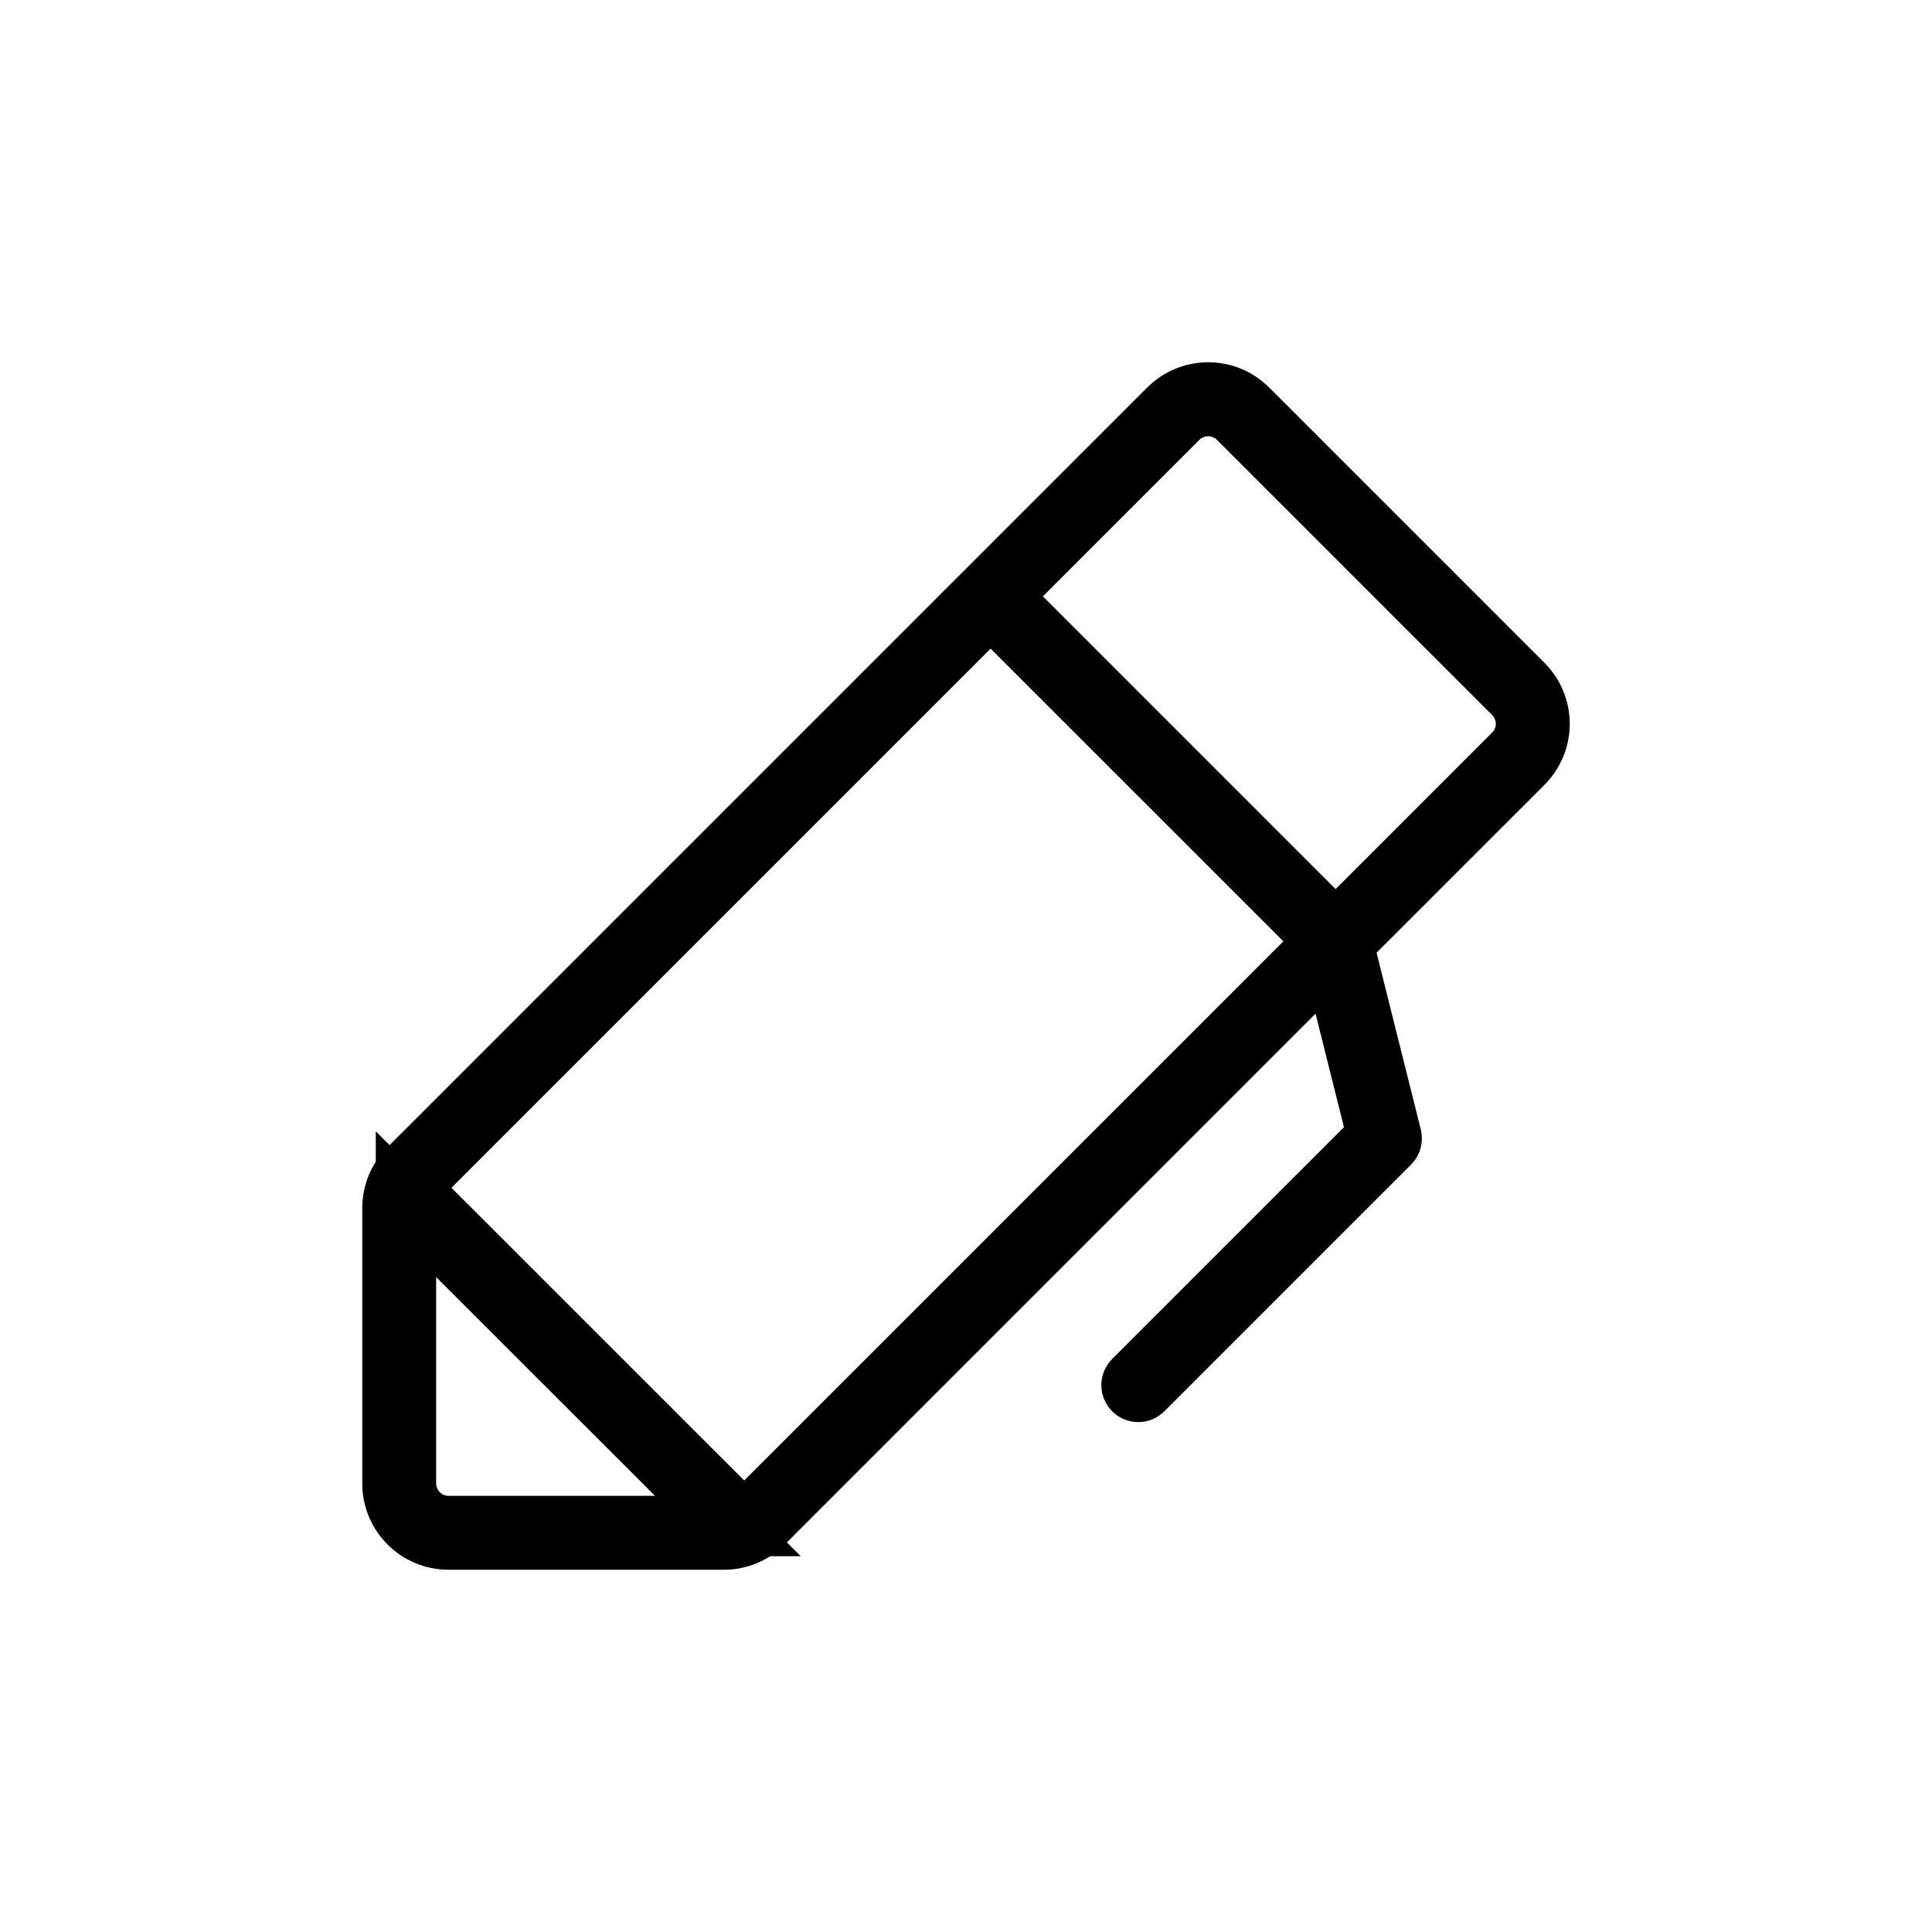
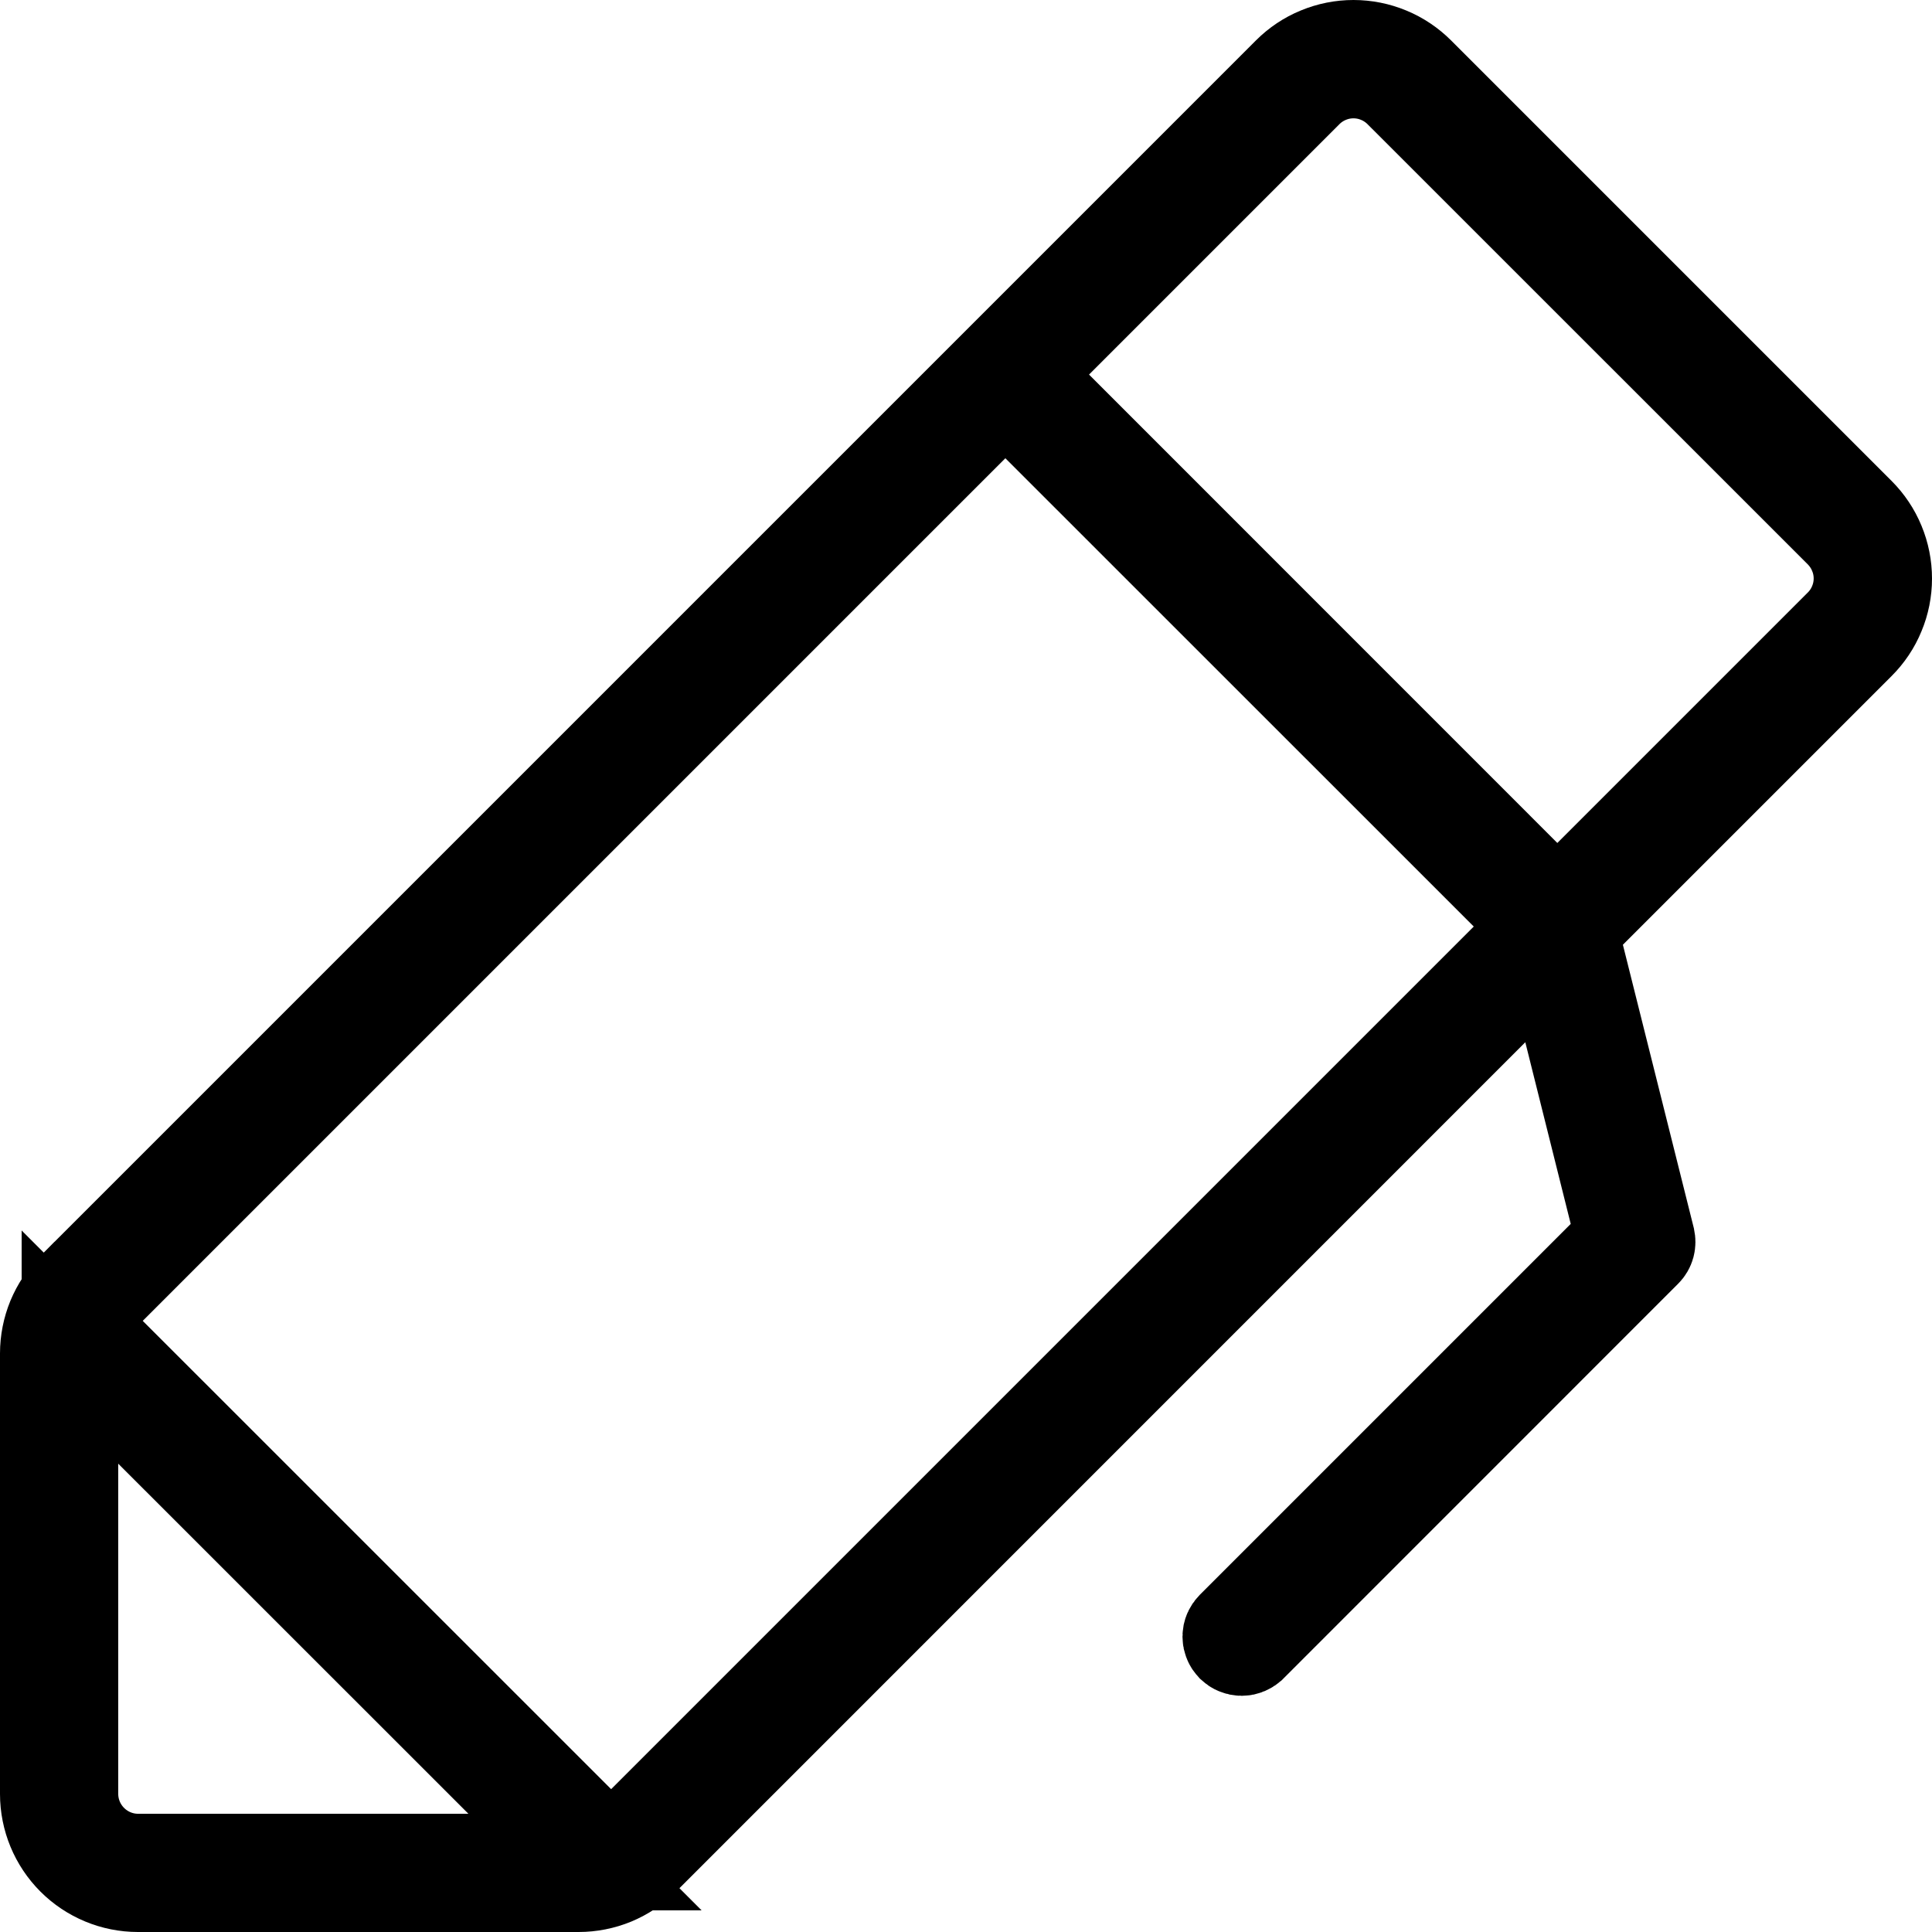
- <svg xmlns="http://www.w3.org/2000/svg" viewBox="0 0 32 32" fill="currentColor" stroke="currentColor">
-   <path d="M25.228 11.332L25.228 11.332C25.314 11.418 25.383 11.521 25.429 11.633C25.476 11.746 25.5 11.867 25.5 11.989C25.5 12.111 25.476 12.232 25.429 12.344C25.383 12.457 25.314 12.559 25.228 12.646L22.447 15.426L22.246 15.626L22.315 15.901L23.048 18.829C23.052 18.848 23.052 18.868 23.047 18.887C23.042 18.905 23.032 18.922 23.018 18.936L23.018 18.936L18.936 23.018L18.936 23.018L18.933 23.021C18.923 23.032 18.911 23.04 18.897 23.046C18.883 23.052 18.869 23.055 18.854 23.055C18.839 23.055 18.825 23.052 18.811 23.046C18.797 23.041 18.785 23.032 18.774 23.022C18.764 23.011 18.755 22.999 18.75 22.985C18.744 22.971 18.741 22.957 18.741 22.942C18.741 22.927 18.744 22.912 18.75 22.899C18.756 22.885 18.764 22.873 18.775 22.862L18.777 22.86L22.614 19.023L22.814 18.823L22.745 18.548L22.275 16.669L22.061 15.812L21.436 16.436L12.645 25.228L12.644 25.229C12.559 25.315 12.456 25.383 12.344 25.43C12.232 25.476 12.111 25.5 11.989 25.5H11.988H7.428C7.182 25.5 6.946 25.402 6.772 25.228C6.598 25.054 6.5 24.818 6.5 24.571L6.5 20.011L6.5 20.01C6.5 19.889 6.524 19.768 6.57 19.656C6.617 19.543 6.685 19.441 6.771 19.355L6.772 19.355L19.355 6.772L19.355 6.772C19.441 6.686 19.544 6.617 19.656 6.571C19.769 6.524 19.89 6.5 20.012 6.5C20.133 6.5 20.254 6.524 20.367 6.571C20.479 6.617 20.582 6.686 20.668 6.772L20.668 6.772L25.228 11.332ZM7.578 20.799L6.724 19.945V21.152V24.571C6.724 24.758 6.799 24.937 6.931 25.069C7.063 25.201 7.242 25.276 7.428 25.276H10.849H12.056L11.202 24.422L7.578 20.799ZM11.973 24.875L12.326 25.229L12.68 24.875L21.61 15.945L21.963 15.592L21.61 15.238L16.761 10.39L16.408 10.037L16.054 10.39L7.124 19.32L6.77 19.674L7.124 20.027L11.973 24.875ZM21.768 15.08L22.122 15.434L22.475 15.08L25.069 12.486C25.069 12.486 25.069 12.486 25.069 12.486C25.134 12.421 25.186 12.343 25.221 12.258C25.257 12.172 25.275 12.081 25.275 11.988C25.275 11.896 25.257 11.804 25.221 11.719C25.186 11.633 25.134 11.556 25.069 11.49L20.509 6.931C20.509 6.931 20.509 6.931 20.509 6.931C20.509 6.931 20.509 6.931 20.509 6.931C20.444 6.866 20.366 6.814 20.281 6.779C20.195 6.743 20.104 6.725 20.011 6.725C19.918 6.725 19.827 6.743 19.741 6.779C19.656 6.814 19.578 6.866 19.513 6.931C19.513 6.931 19.513 6.931 19.513 6.931L16.92 9.524L16.567 9.878L16.92 10.231L21.768 15.08Z" />
+ <svg xmlns="http://www.w3.org/2000/svg" viewBox="0 0 20 20" fill="currentColor">
+   <path d="M19.228 5.332L19.228 5.332C19.314 5.418 19.383 5.521 19.429 5.633C19.476 5.746 19.5 5.867 19.5 5.989C19.5 6.111 19.476 6.232 19.429 6.344C19.383 6.457 19.314 6.559 19.228 6.645L16.447 9.426L16.246 9.626L16.315 9.901L17.048 12.829C17.052 12.848 17.052 12.868 17.047 12.887C17.042 12.905 17.032 12.922 17.018 12.936L17.018 12.936L12.937 17.018L12.937 17.018L12.933 17.021C12.923 17.032 12.911 17.04 12.897 17.046C12.883 17.052 12.869 17.055 12.854 17.055C12.839 17.055 12.825 17.052 12.811 17.046C12.797 17.041 12.785 17.032 12.774 17.022C12.764 17.011 12.755 16.999 12.75 16.985C12.744 16.971 12.741 16.957 12.741 16.942C12.741 16.927 12.744 16.912 12.75 16.899C12.756 16.885 12.764 16.873 12.775 16.862L12.777 16.86L16.614 13.023L16.814 12.823L16.745 12.548L16.275 10.668L16.061 9.812L15.436 10.436L6.645 19.228L6.644 19.229C6.559 19.315 6.456 19.383 6.344 19.43C6.232 19.476 6.111 19.5 5.989 19.5H5.988H1.428C1.182 19.5 0.946 19.402 0.772 19.228C0.598 19.054 0.5 18.818 0.5 18.571L0.5 14.011L0.5 14.01C0.5 13.889 0.524 13.768 0.57 13.656C0.617 13.543 0.685 13.441 0.771 13.355L0.772 13.355L13.355 0.772L13.355 0.772C13.441 0.686 13.543 0.617 13.656 0.571C13.769 0.524 13.889 0.5 14.011 0.5C14.133 0.5 14.254 0.524 14.367 0.571C14.479 0.617 14.582 0.686 14.668 0.772L14.668 0.772L19.228 5.332ZM1.578 14.799L0.724 13.945V15.152V18.571C0.724 18.758 0.799 18.937 0.931 19.069C1.063 19.201 1.242 19.276 1.428 19.276H4.849H6.056L5.202 18.422L1.578 14.799ZM5.973 18.875L6.326 19.229L6.68 18.875L15.61 9.945L15.963 9.592L15.61 9.238L10.761 4.39L10.408 4.037L10.054 4.39L1.124 13.32L0.77 13.674L1.124 14.027L5.973 18.875ZM15.768 9.08L16.122 9.434L16.475 9.08L19.069 6.486C19.069 6.486 19.069 6.486 19.069 6.486C19.134 6.421 19.186 6.343 19.221 6.258C19.257 6.172 19.275 6.081 19.275 5.988C19.275 5.896 19.257 5.804 19.221 5.719C19.186 5.633 19.134 5.556 19.069 5.49L14.509 0.931C14.509 0.931 14.509 0.931 14.509 0.931C14.509 0.931 14.509 0.931 14.509 0.931C14.444 0.866 14.366 0.814 14.281 0.779C14.195 0.743 14.104 0.725 14.011 0.725C13.918 0.725 13.827 0.743 13.741 0.779C13.656 0.814 13.578 0.866 13.513 0.931C13.513 0.931 13.513 0.931 13.513 0.931L10.92 3.524L10.567 3.878L10.92 4.231L15.768 9.08Z" stroke="currentColor" />
</svg>
